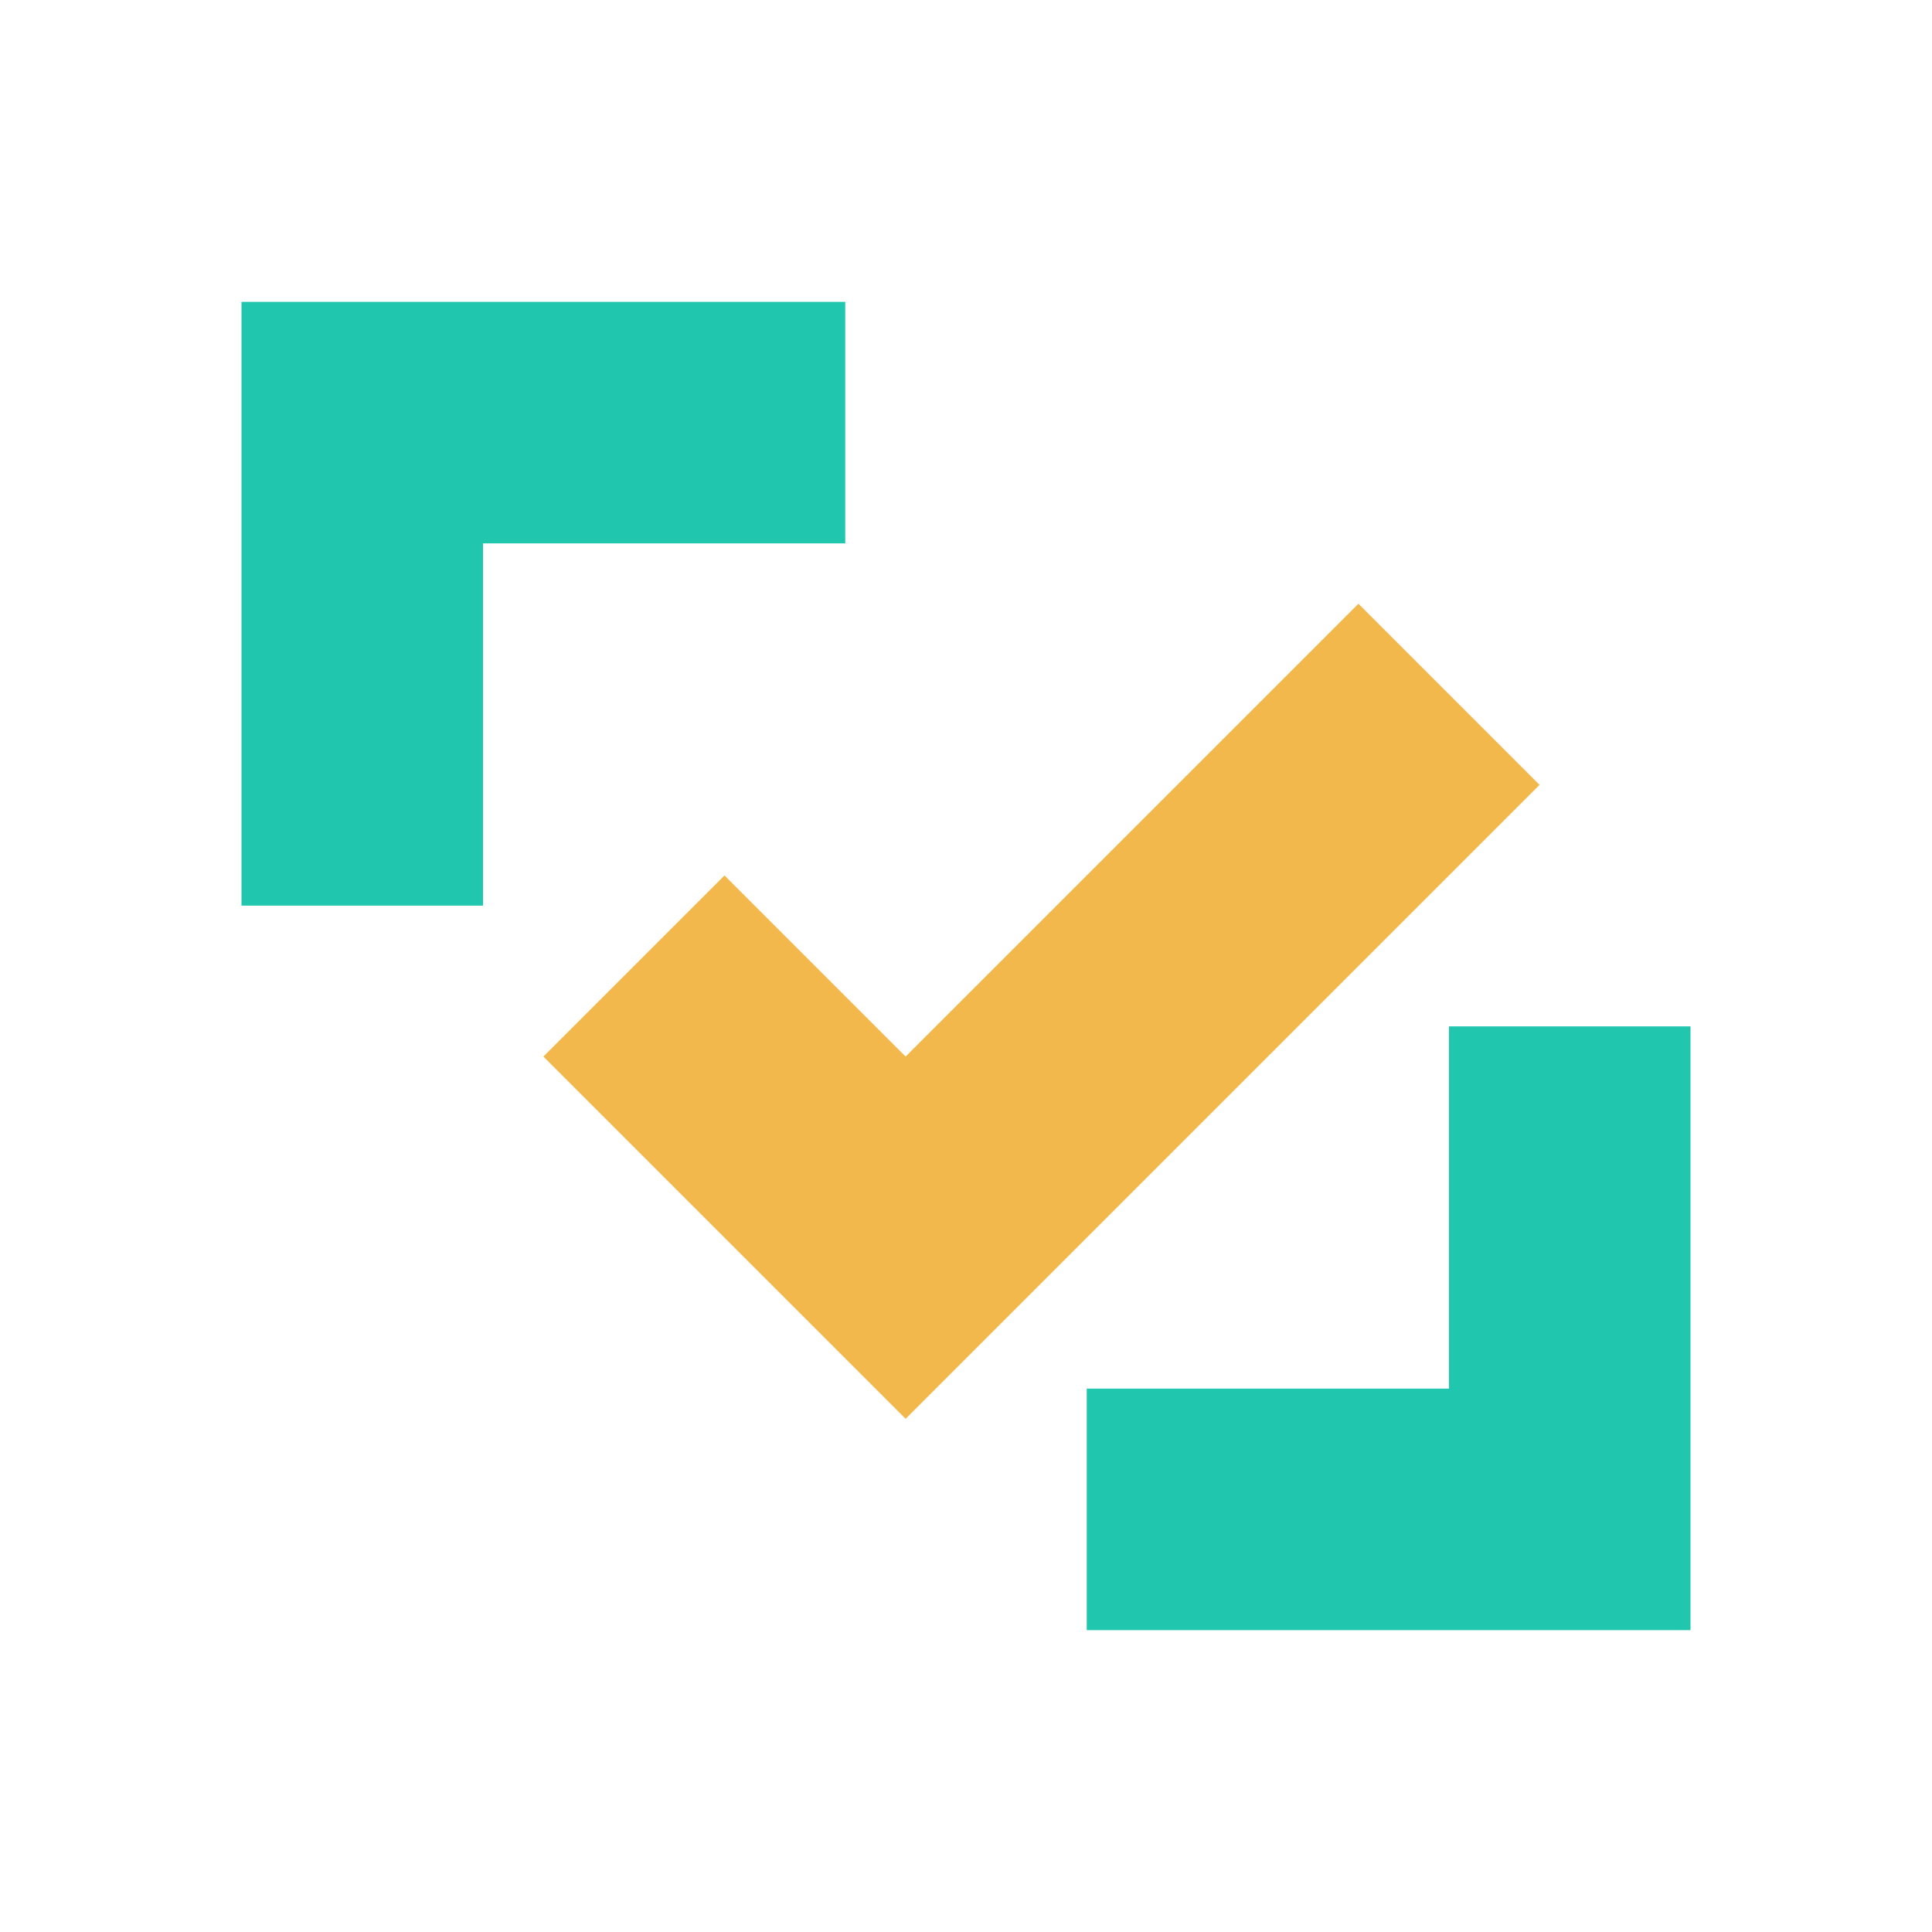
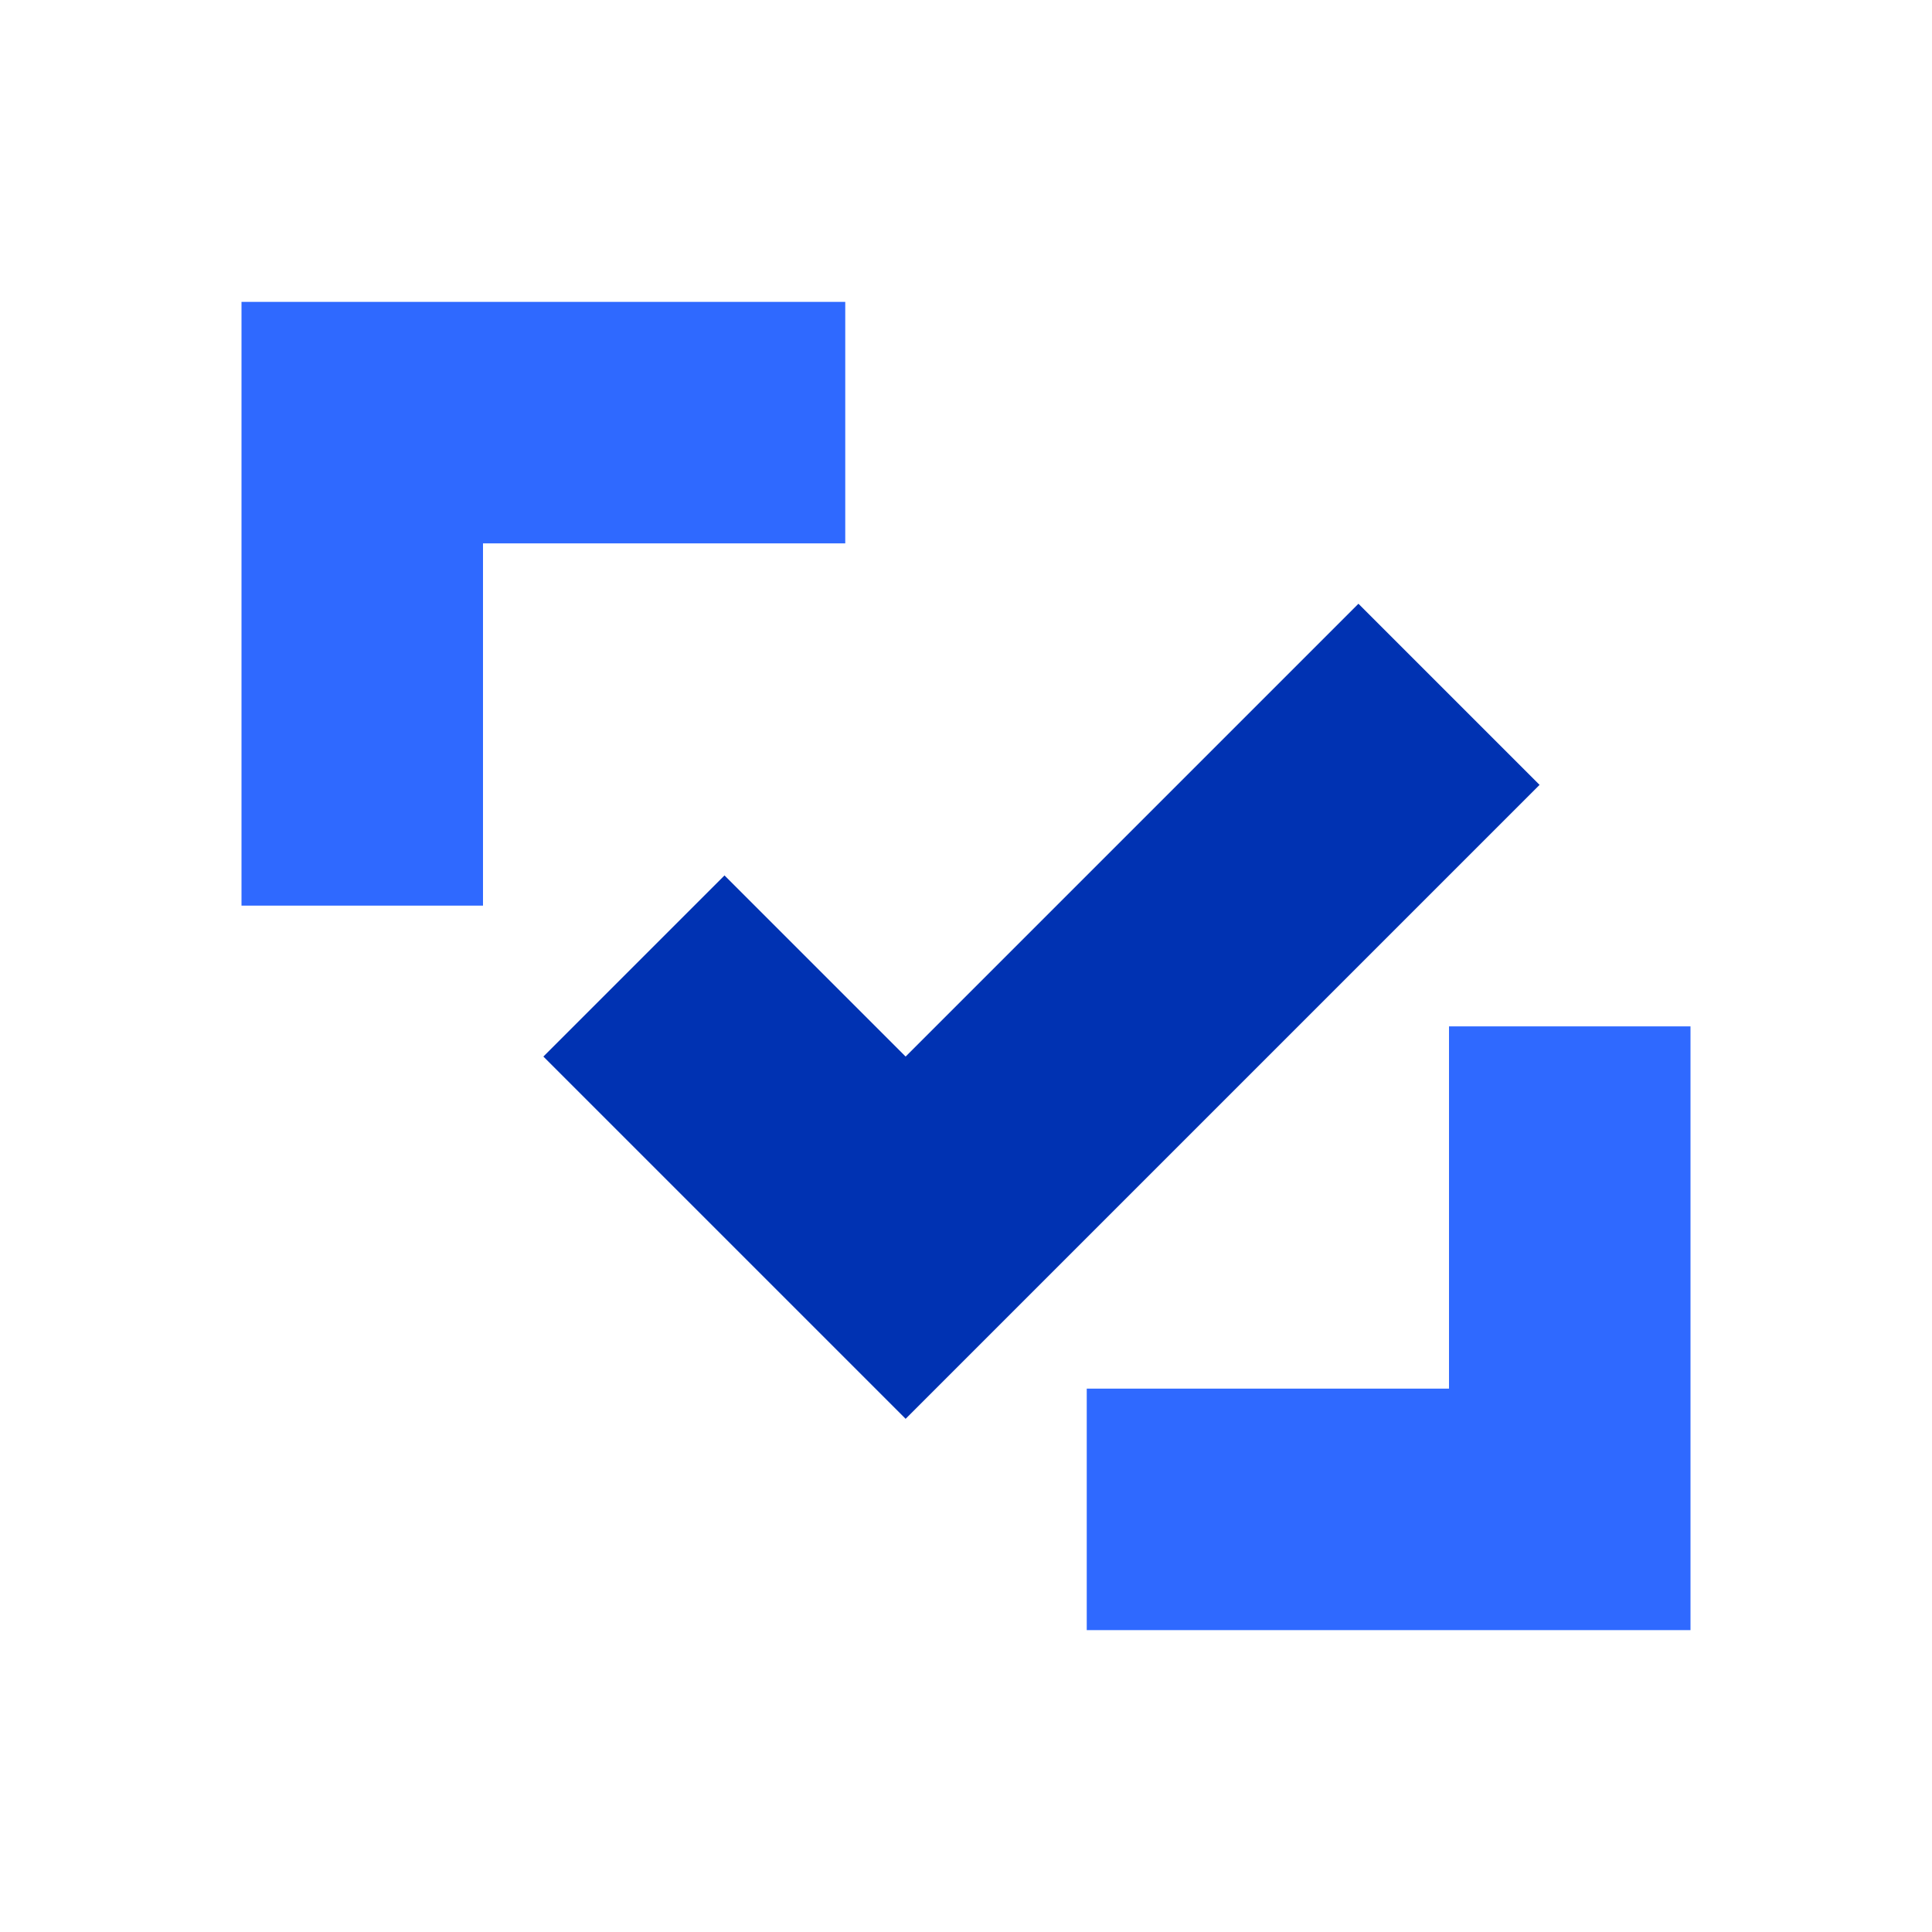
<svg xmlns="http://www.w3.org/2000/svg" viewBox="0 0 64 64" role="img" aria-labelledby="title">
-   <path fill="#20c6ad" d="M8 10h20v8H16v12H8V10Zm48 44H36v-8h12V34h8v20Z" />
-   <path fill="#f2b84b" d="m18 35 6-6 6 6 15-15 6 6-21 21-12-12Z" />
+   <path fill="#2f69ff" d="M8 10h20v8H16v12H8V10Zm48 44H36v-8h12V34h8v20Z" />
+   <path fill="#0032b2" d="m18 35 6-6 6 6 15-15 6 6-21 21-12-12Z" />
</svg>
